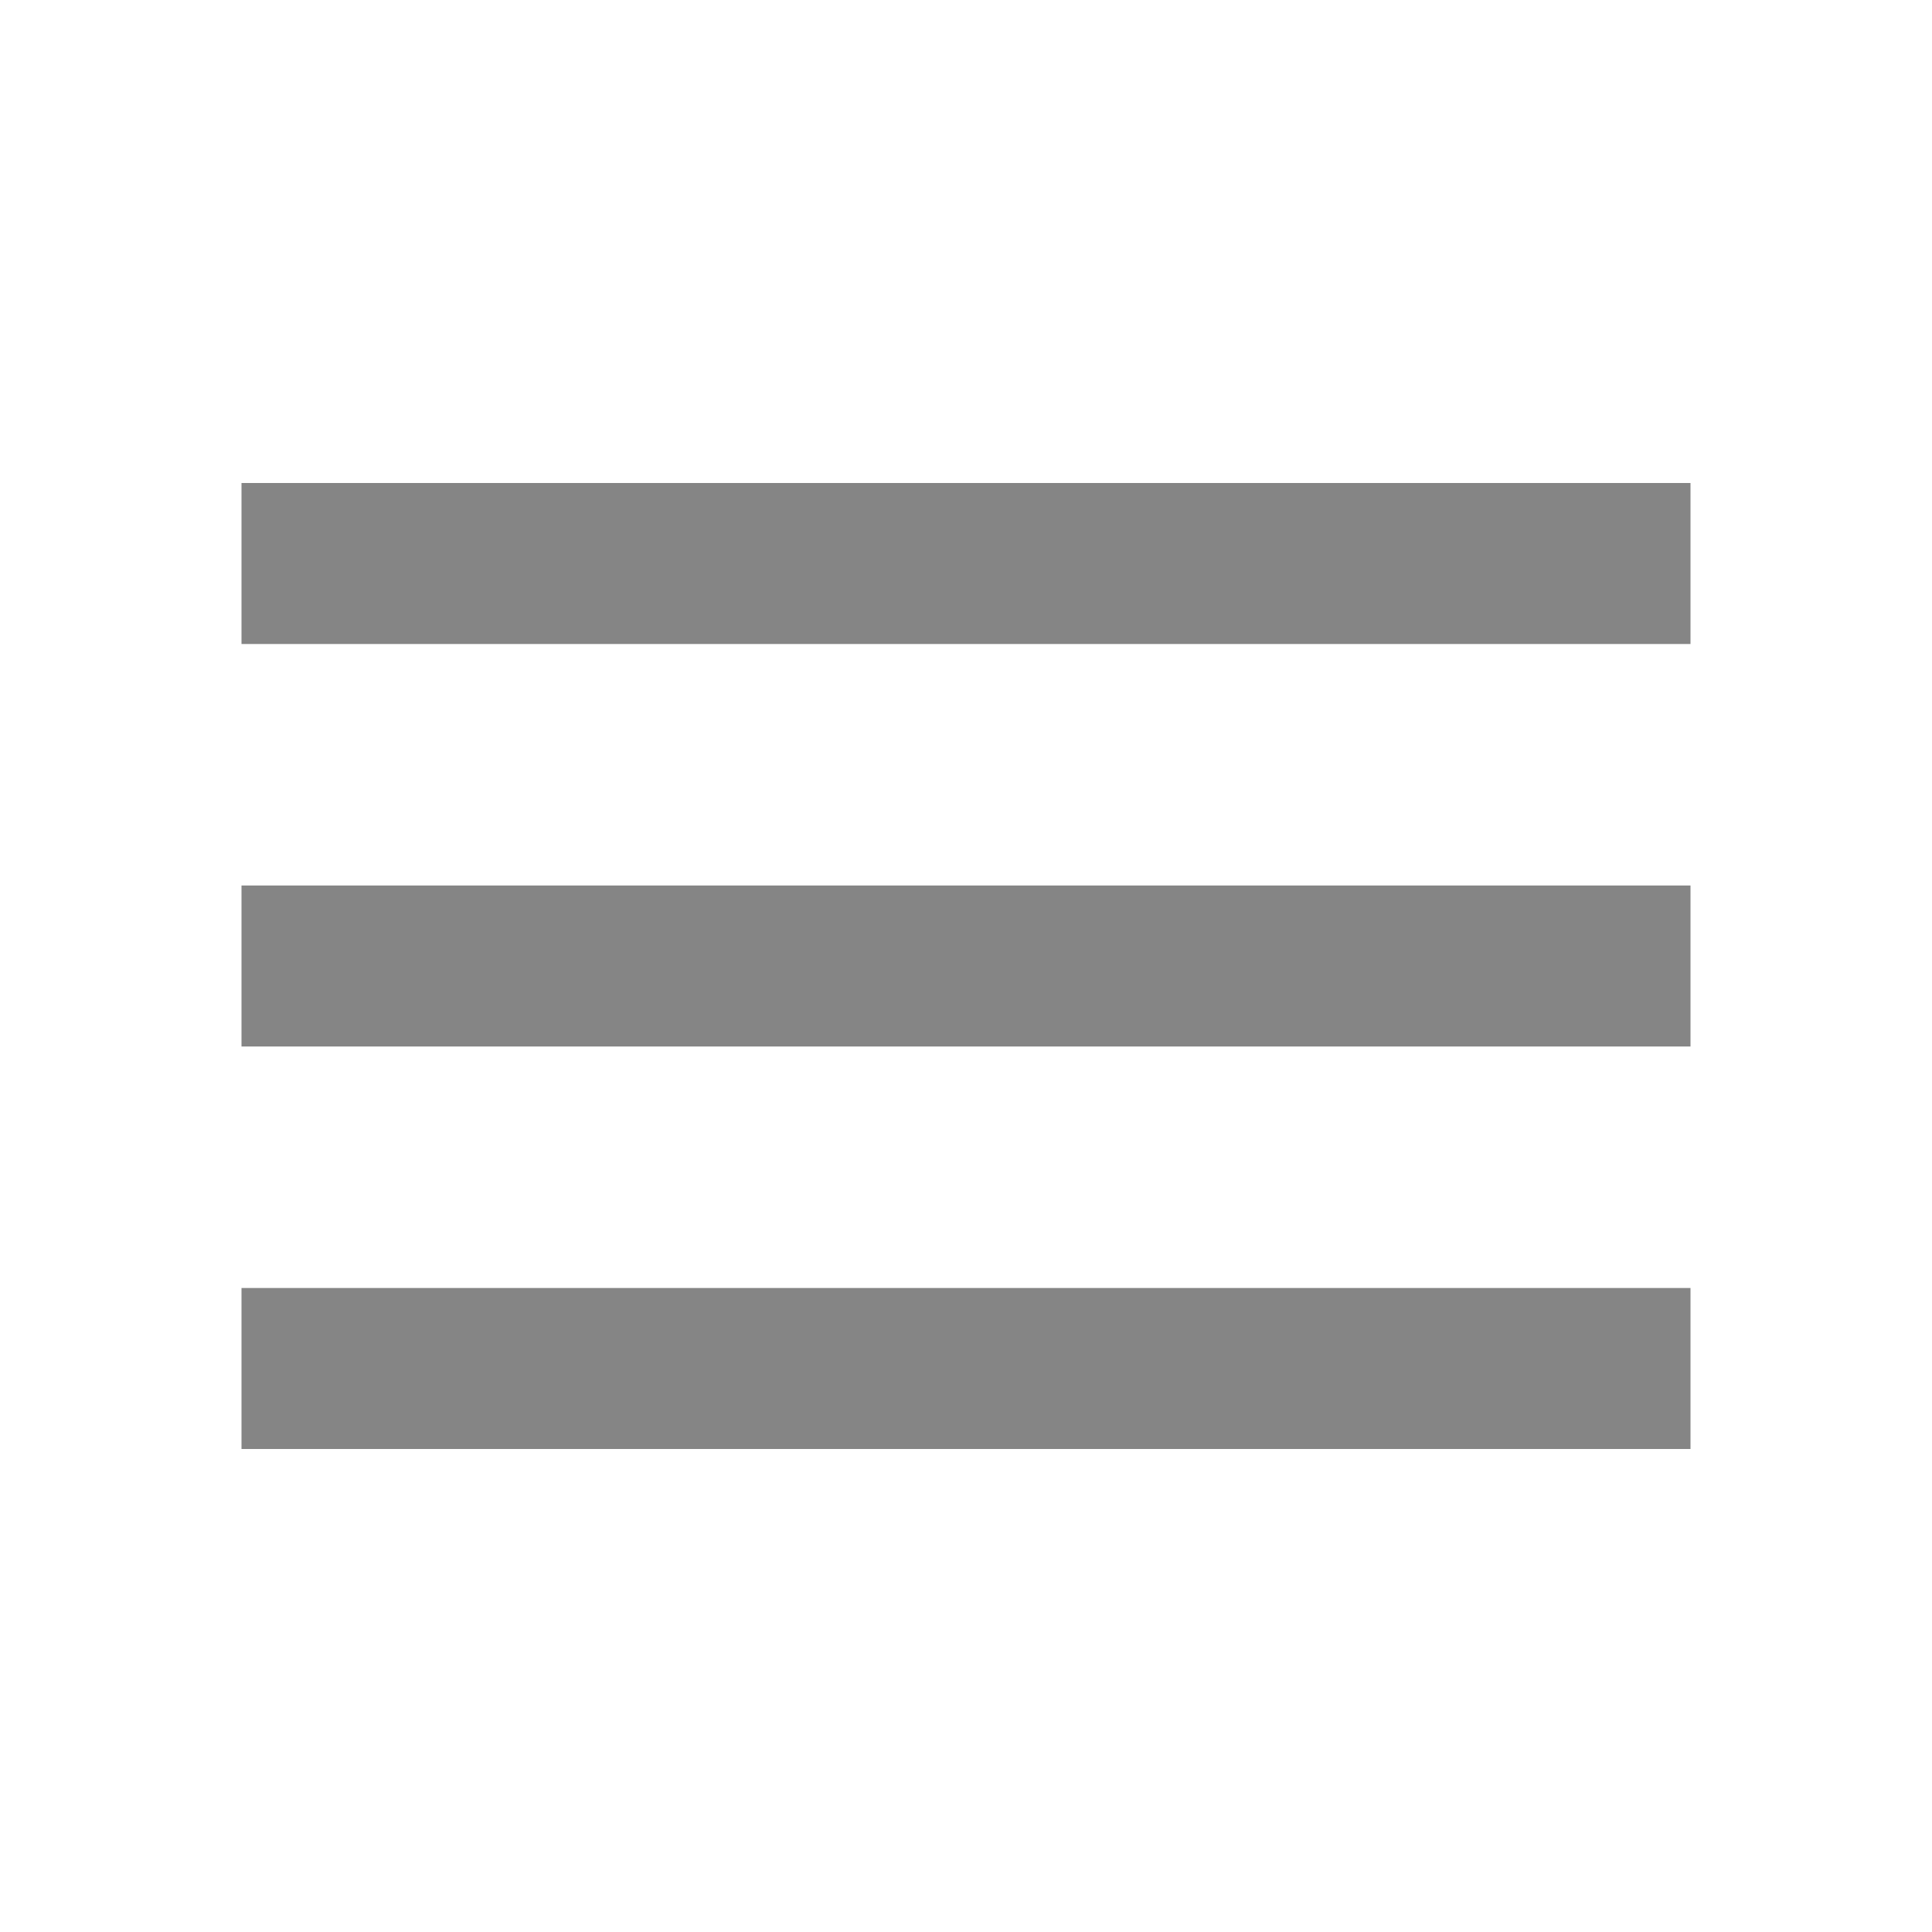
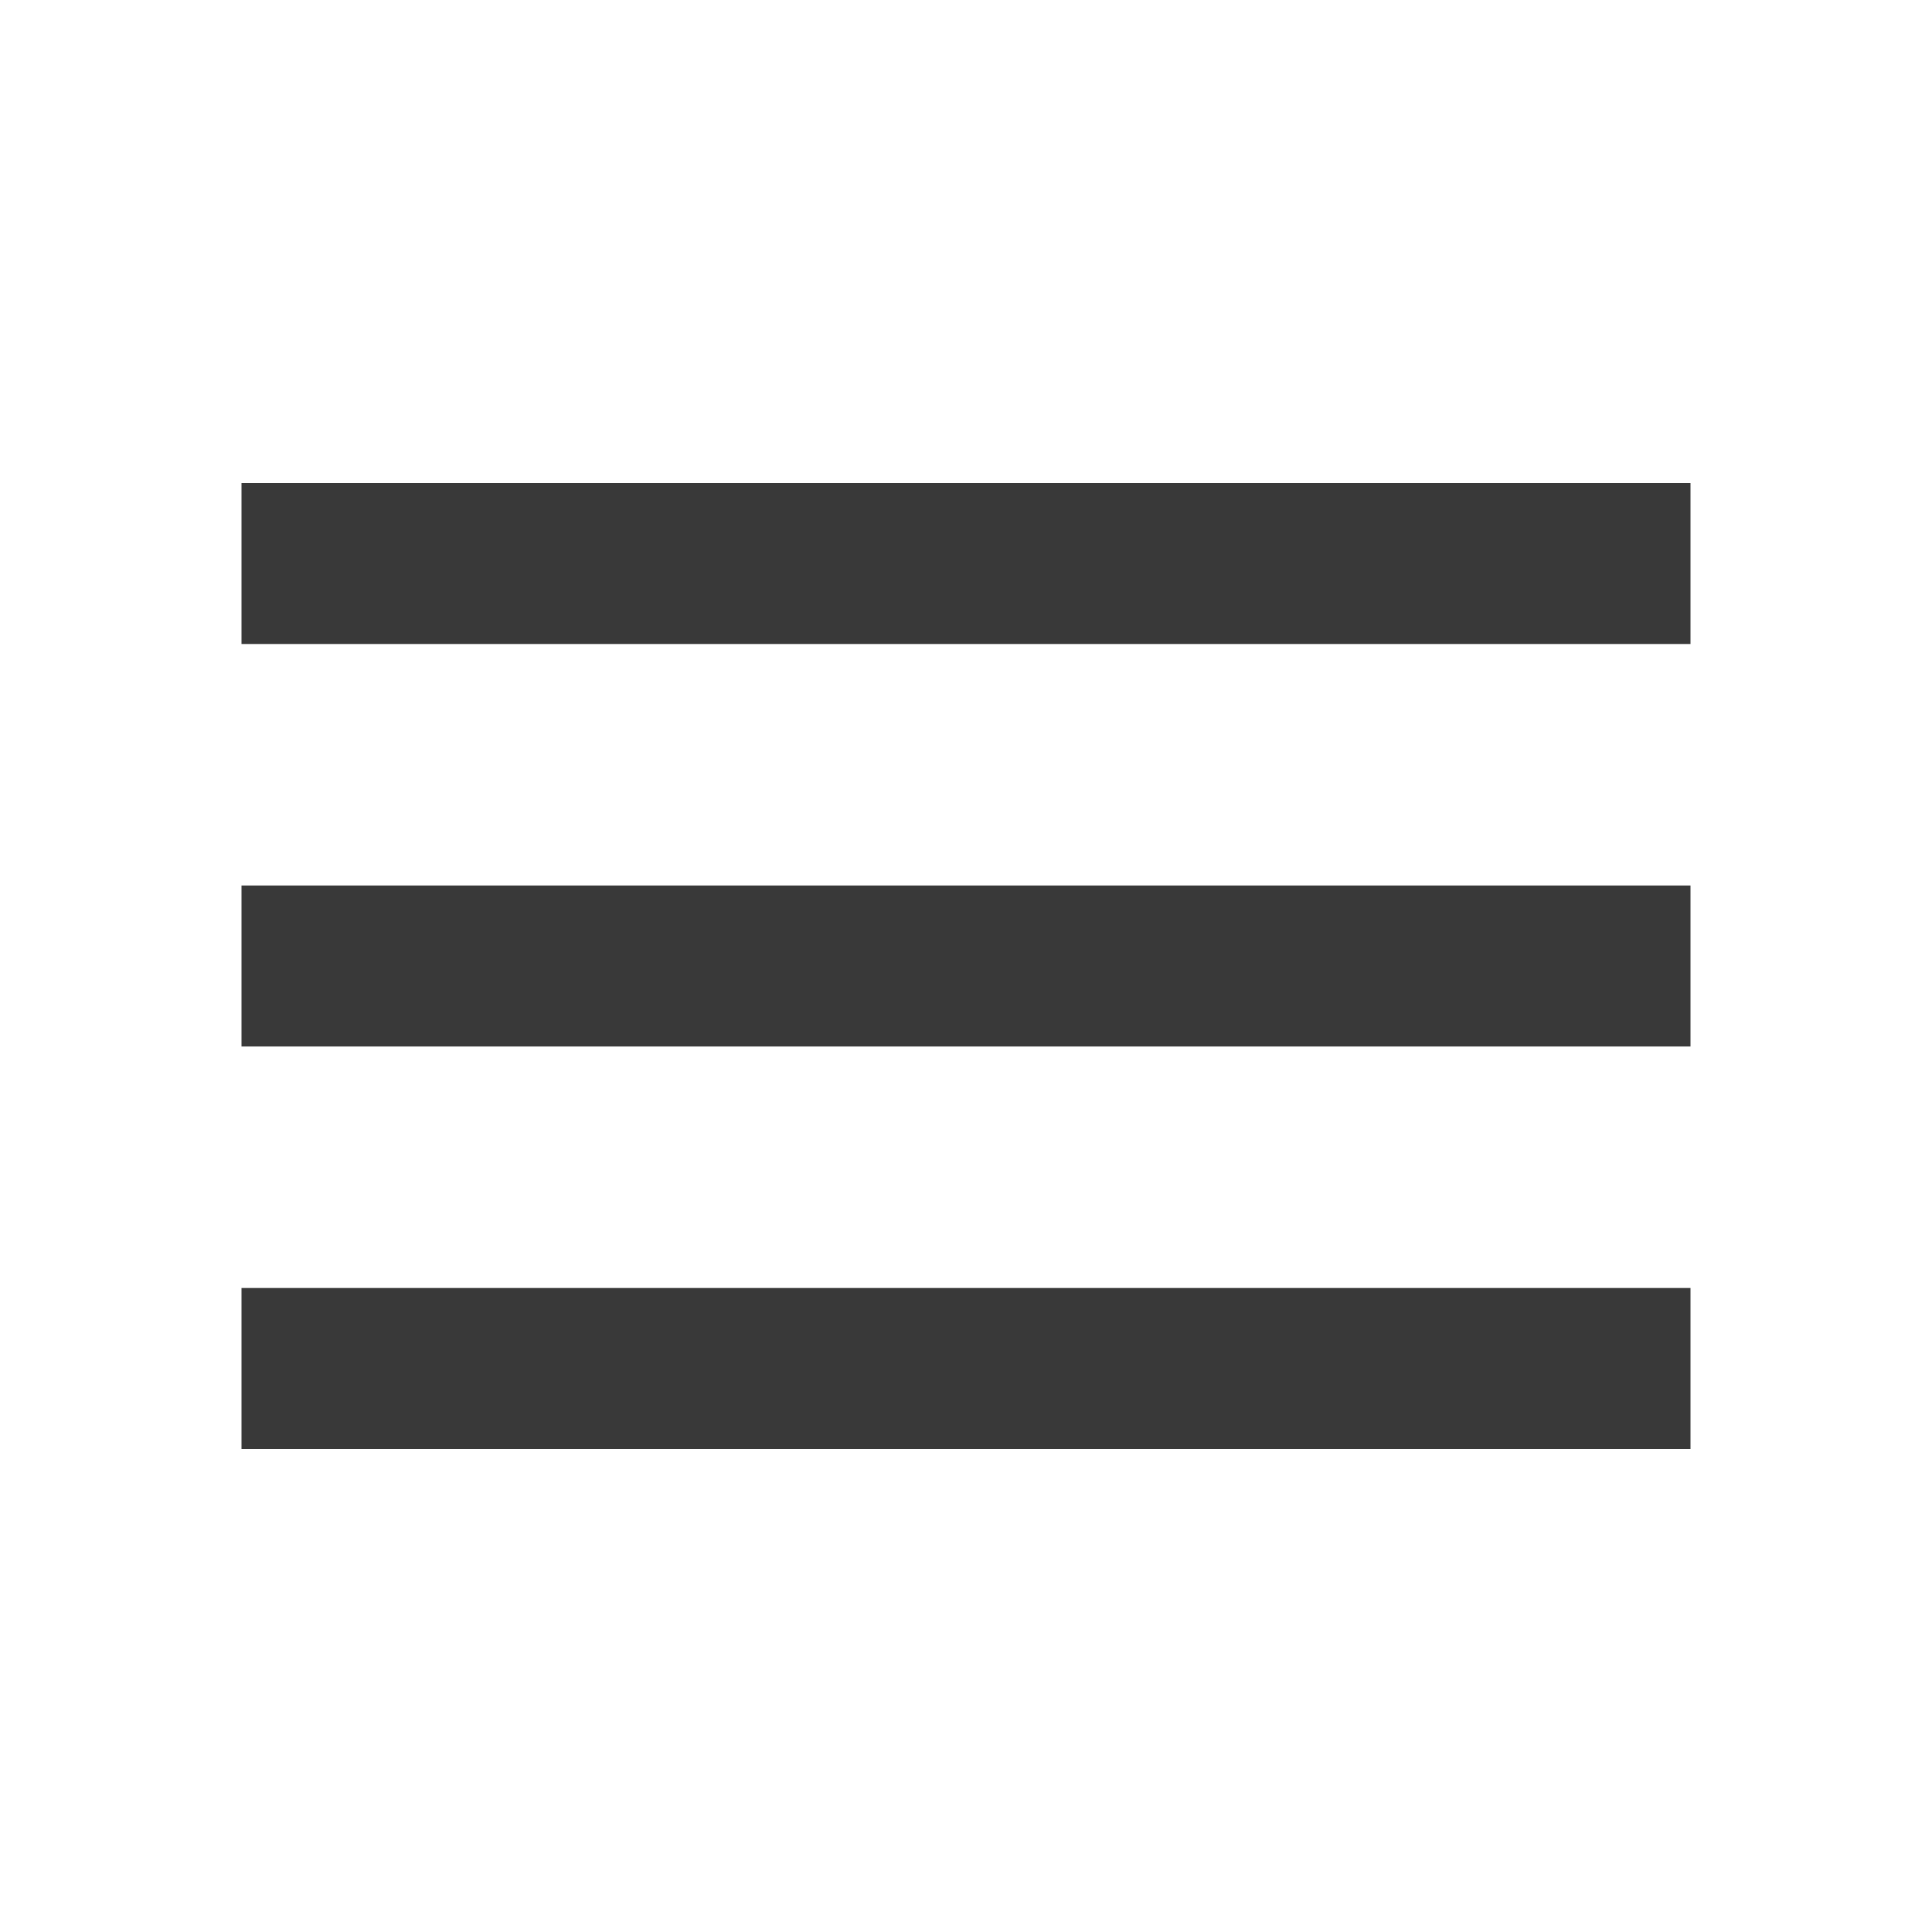
<svg xmlns="http://www.w3.org/2000/svg" width="24" height="24" viewBox="0 0 24 24">
  <path d="M0 0h24v24H0z" fill="none" />
-   <path d="M3 18h18v-2H3v2zm0-5h18v-2H3v2zm0-7v2h18V6H3z" fill="#858585" />
+   <path d="M3 18h18v-2H3v2zm0-5h18v-2H3v2zm0-7v2h18V6H3z" fill="#393939" />
</svg>
